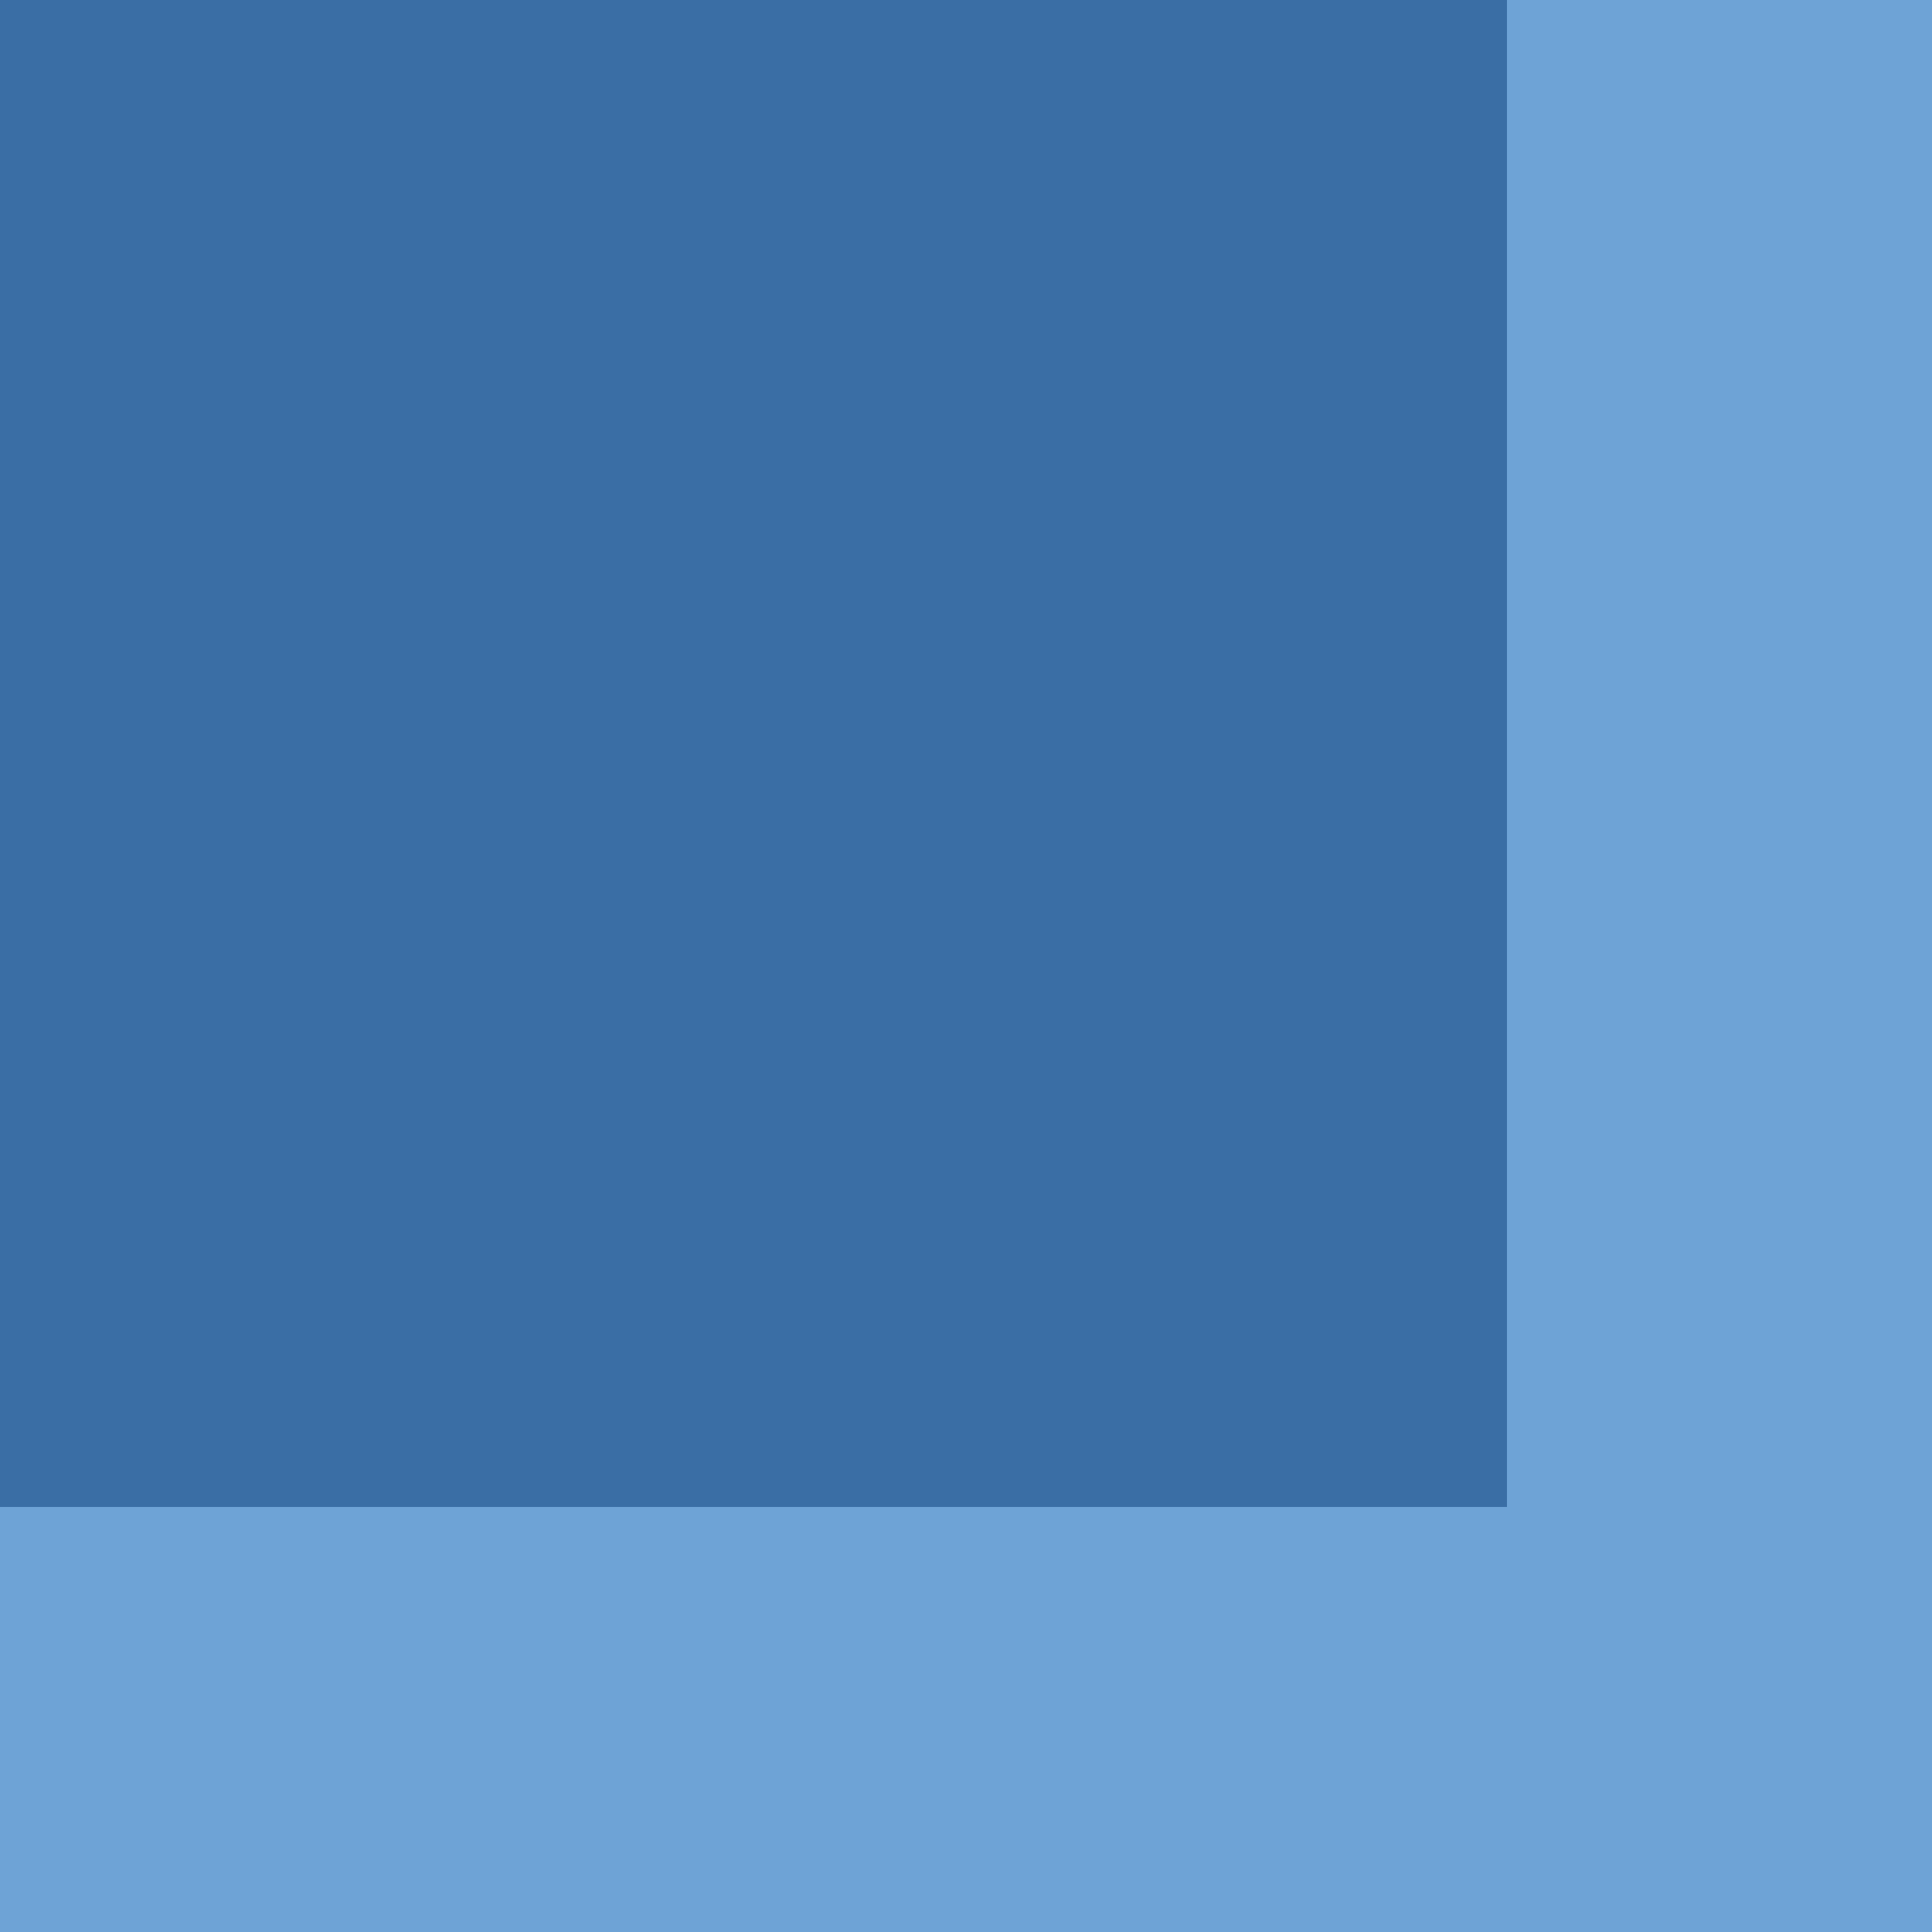
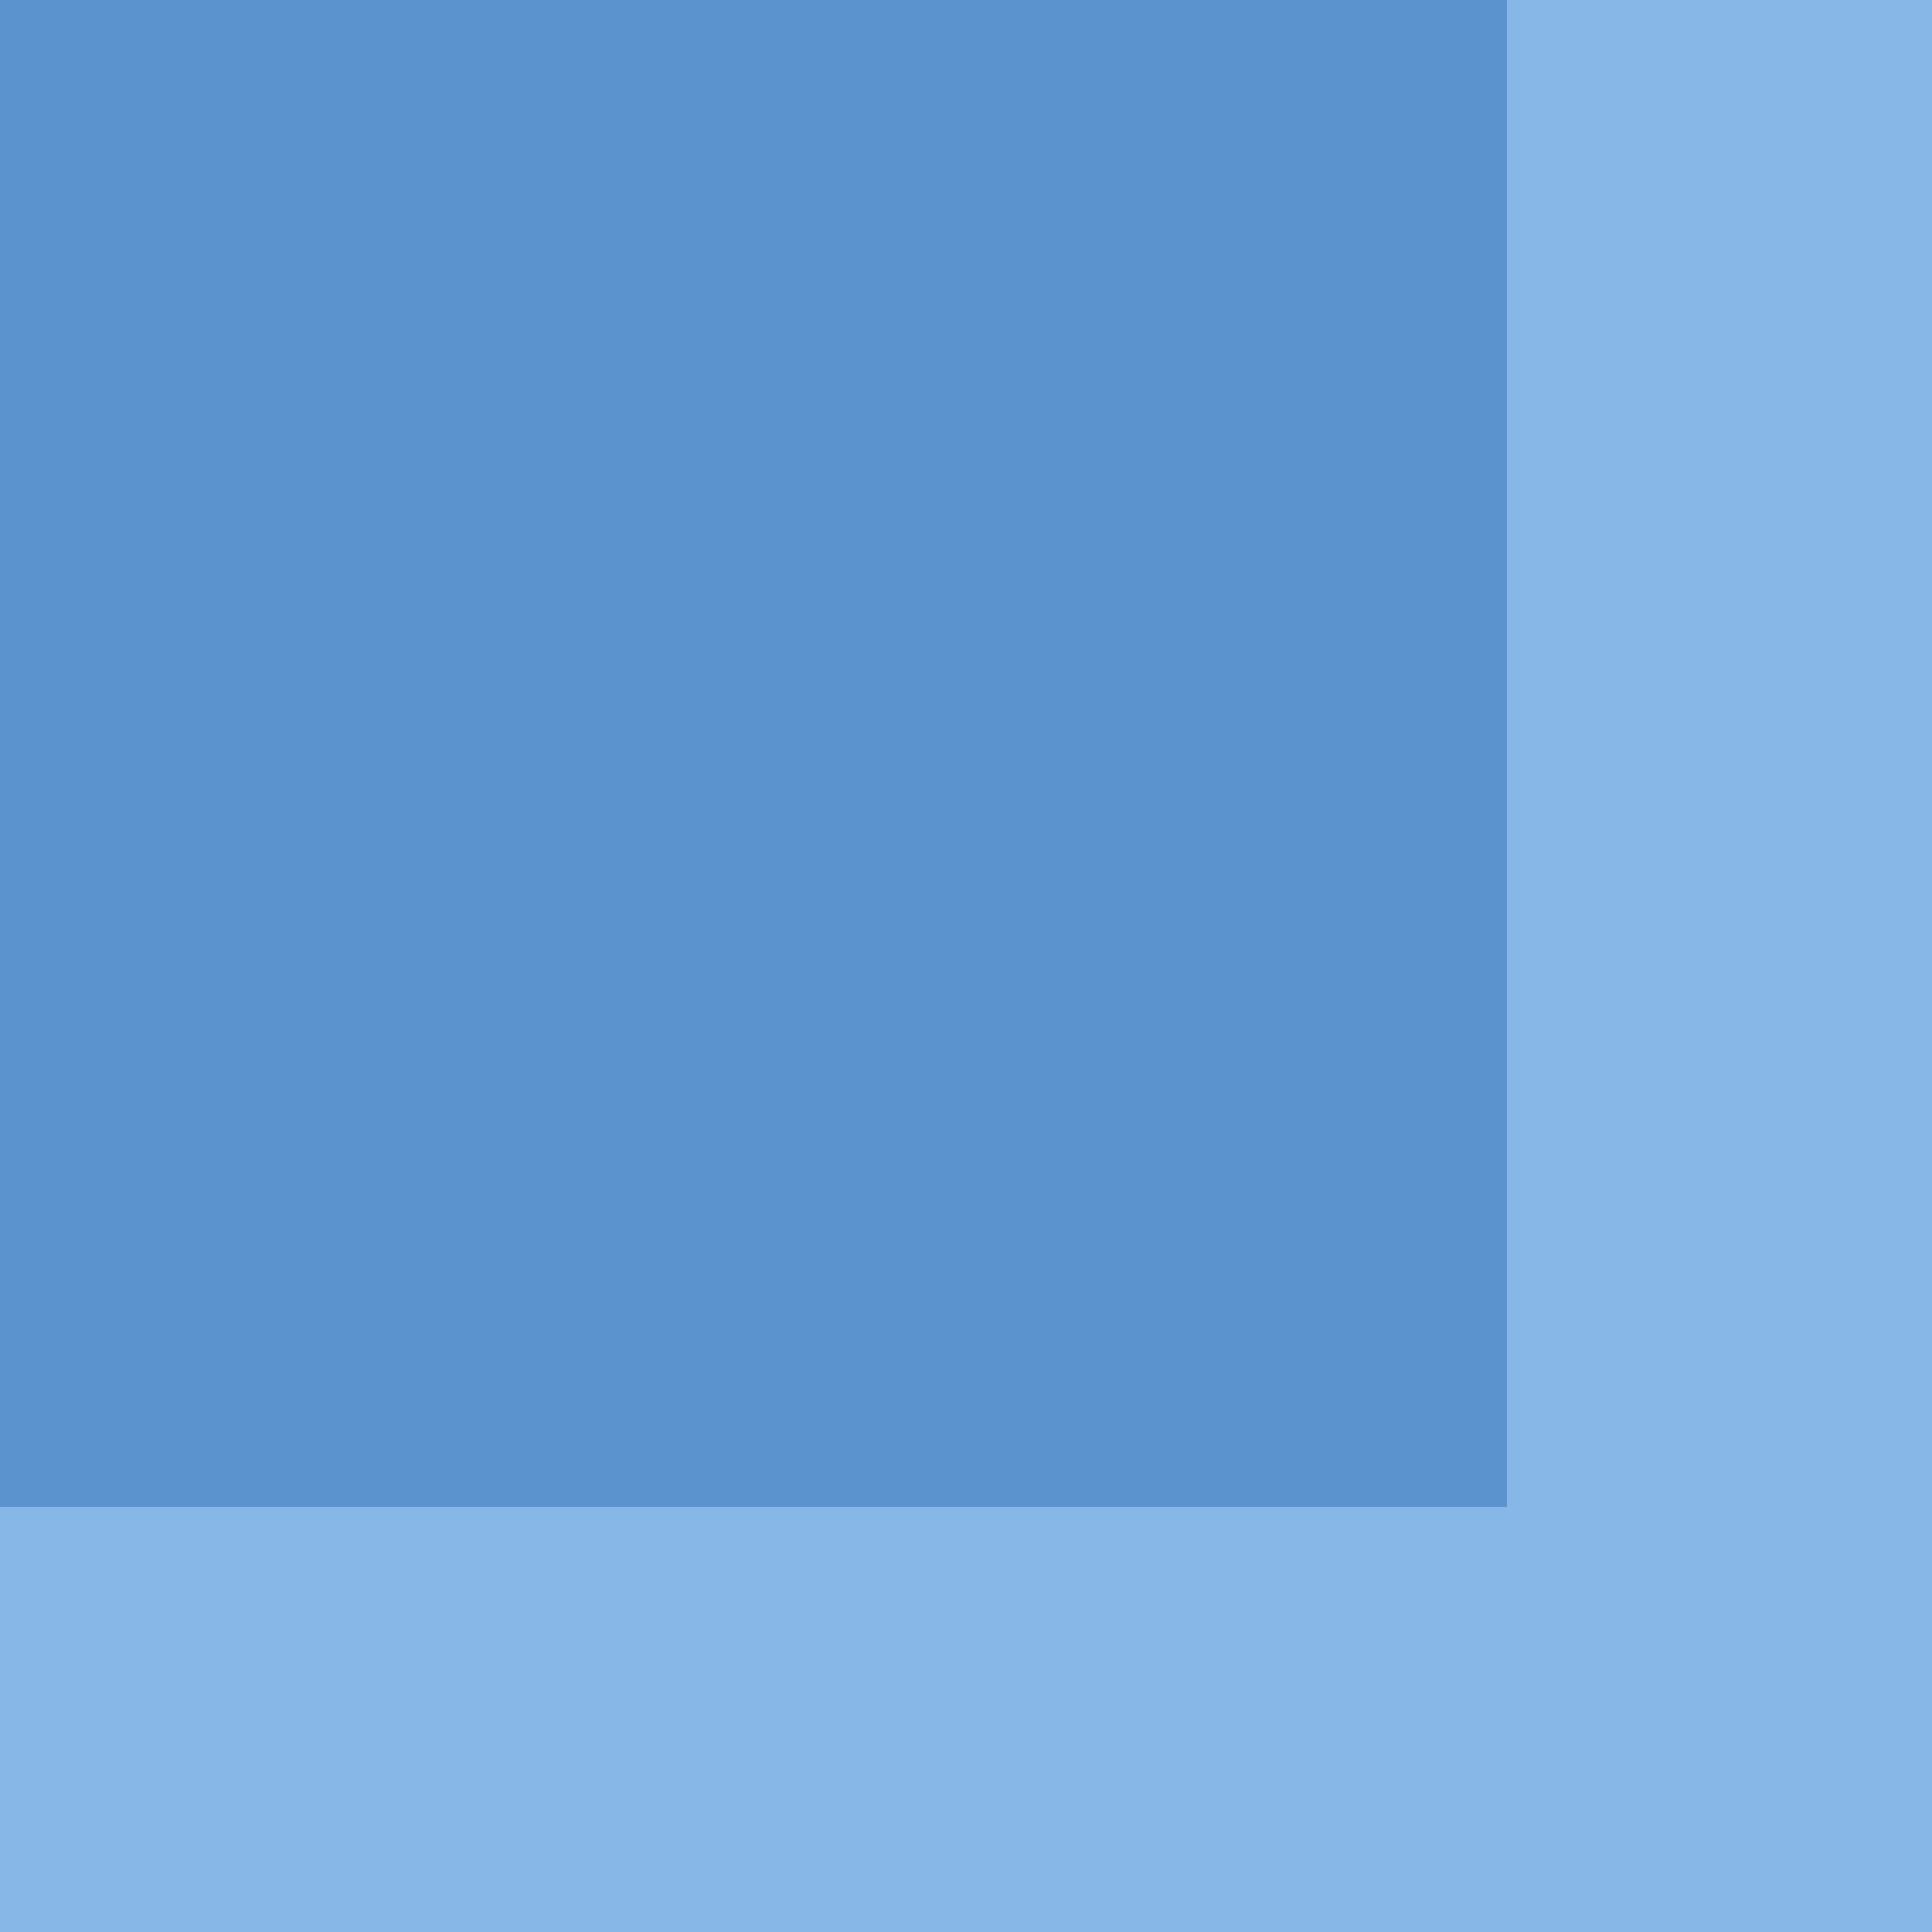
<svg xmlns="http://www.w3.org/2000/svg" viewBox="0 0 100 100">
-   <rect x="0" y="0" width="100" height="100" fill="#3a6ea5" />
-   <rect x="0" y="78" width="100" height="22" fill="#6ea3d6" />
-   <rect x="78" y="0" width="22" height="100" fill="#6ea3d6" />
+   <rect x="0" y="0" width="100" height="100" fill="#5b93cf" />
+   <rect x="0" y="78" width="100" height="22" fill="#87b7e6" />
+   <rect x="78" y="0" width="22" height="100" fill="#87b7e6" />
</svg>
